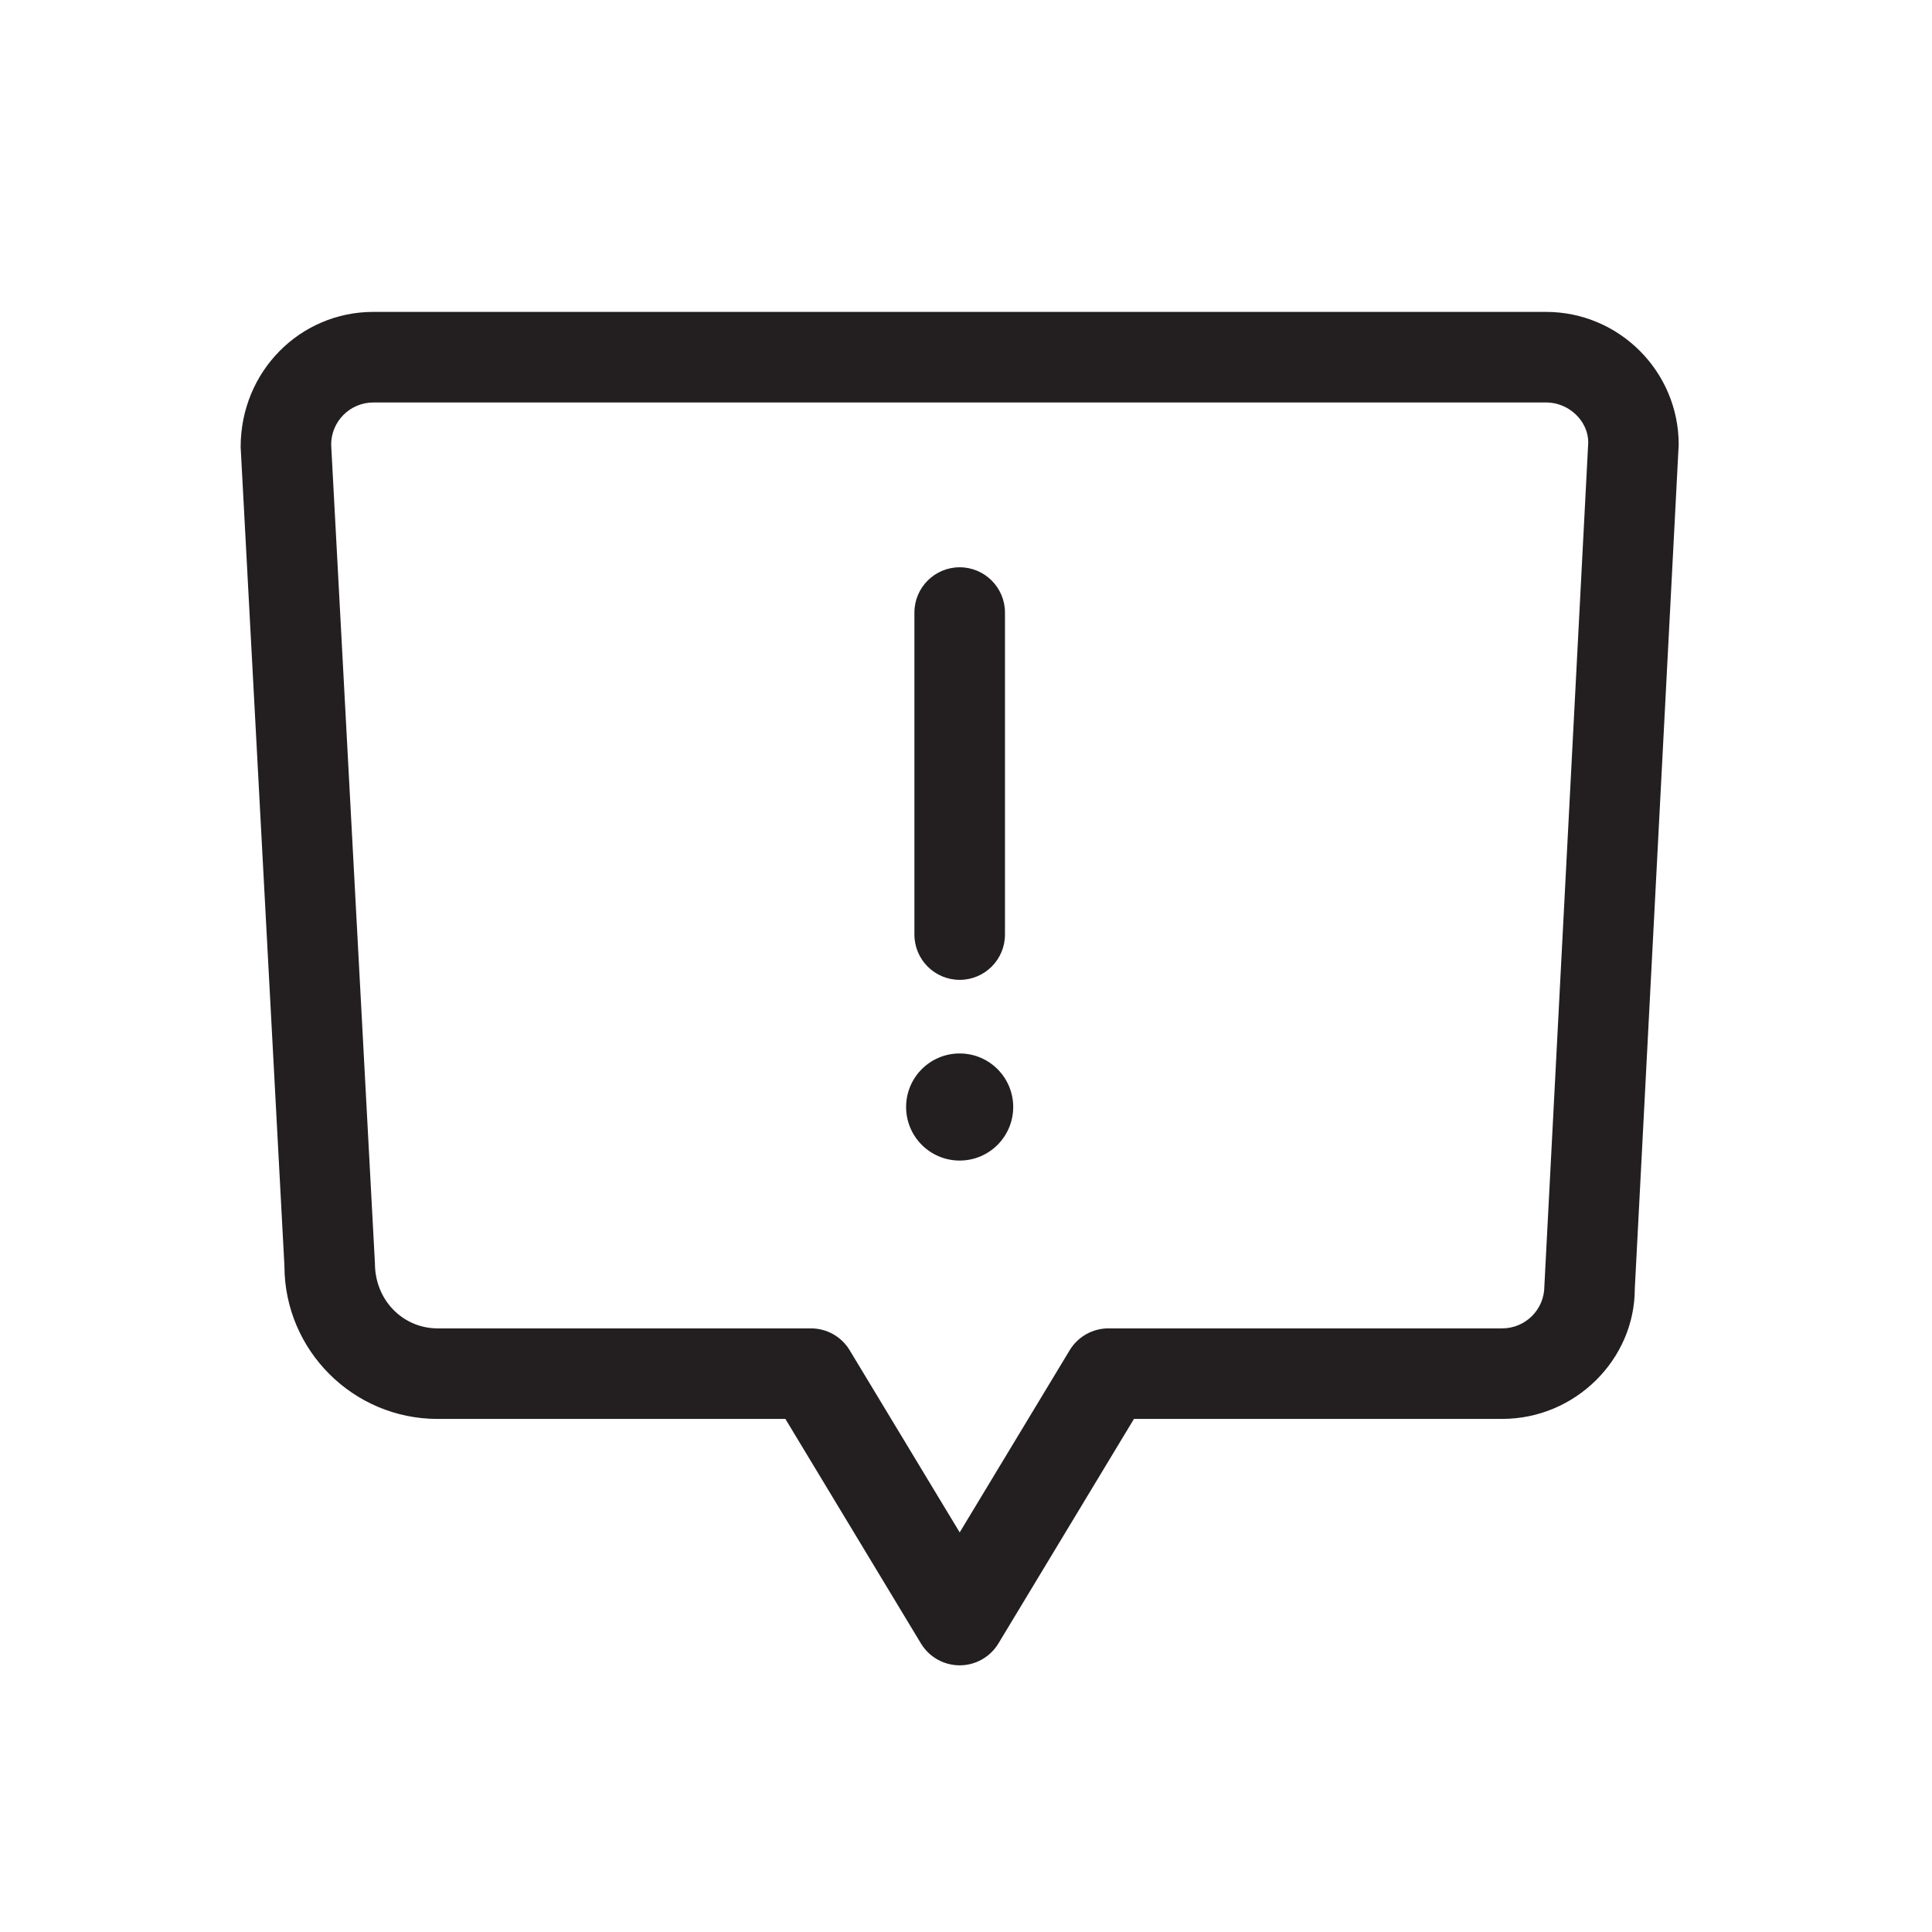
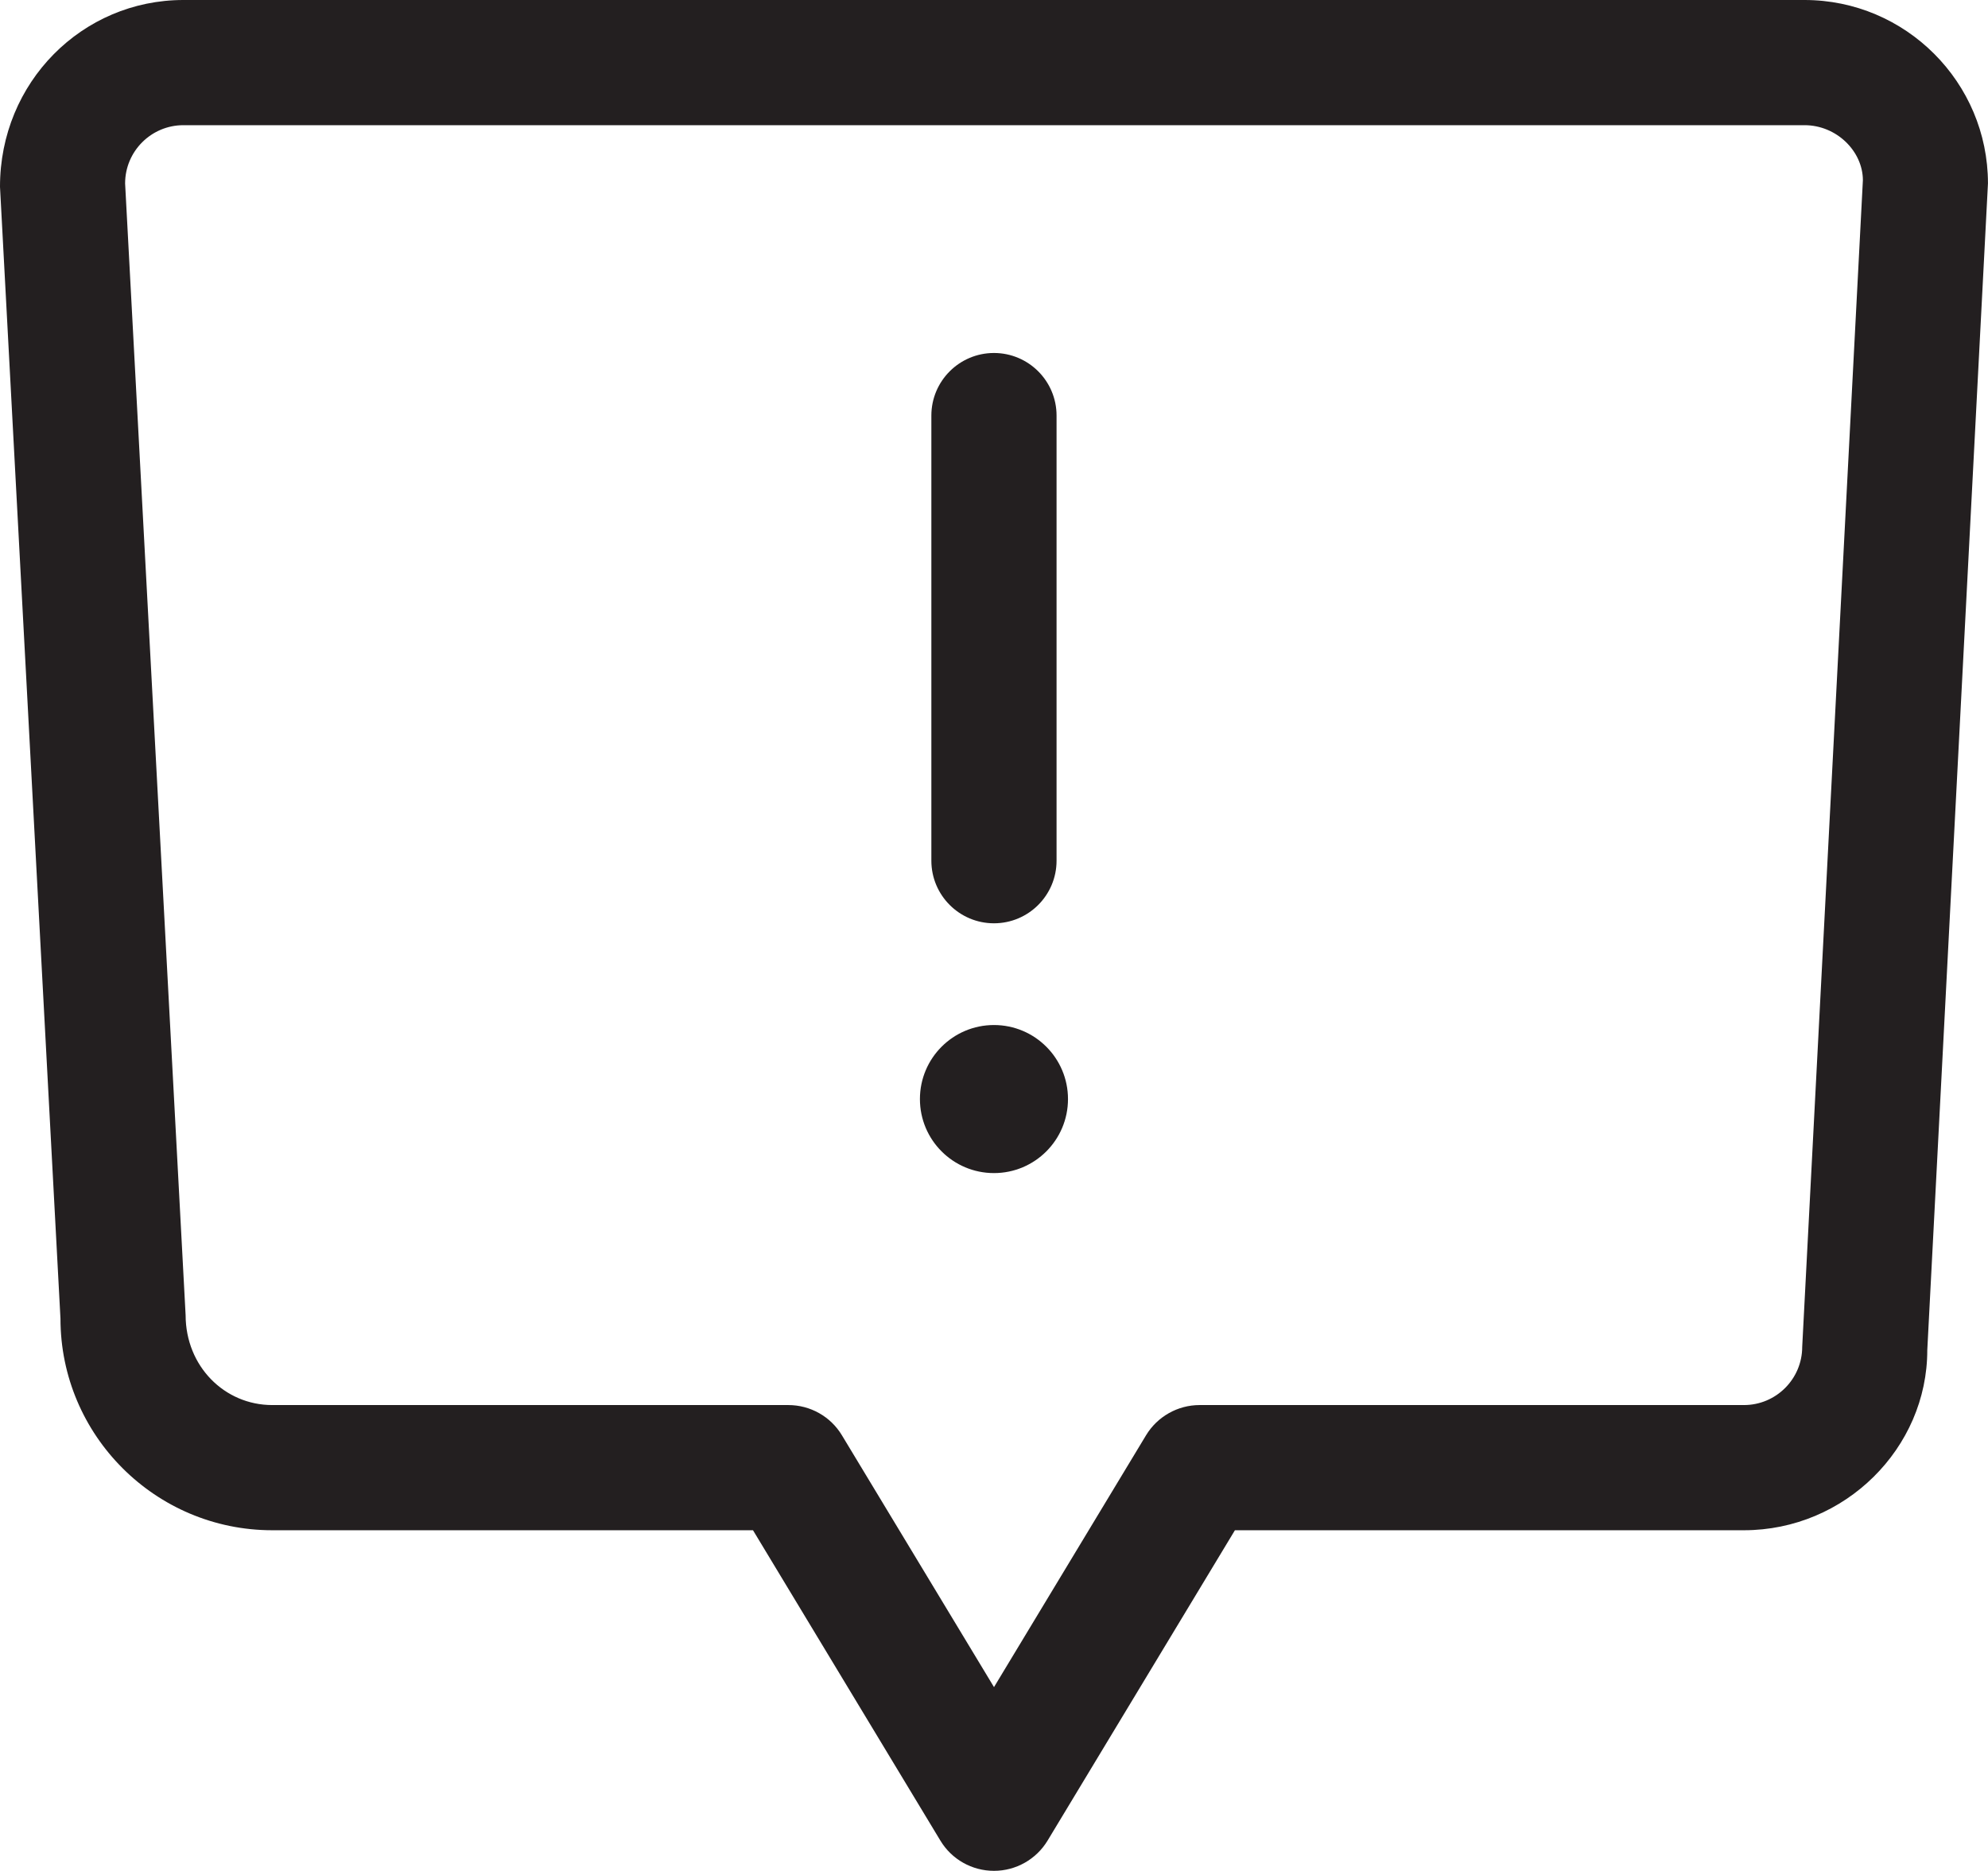
- <svg xmlns="http://www.w3.org/2000/svg" version="1.1" x="0px" y="0px" viewBox="0 0 64 64" style="enable-background:new 0 0 64 64;" xml:space="preserve">
+ <svg xmlns="http://www.w3.org/2000/svg" version="1.1" x="0px" y="0px" viewBox="0 0 47.638 44.833" style="enable-background:new 0 0 47.638 44.833;" xml:space="preserve">
  <g id="advocacy">
    <g id="XMLID_580_">
-       <path style="fill:#231F20;" d="M31.791,55.166c-0.525,0-1.013-0.274-1.284-0.725l-4.49-7.437H14.496    c-2.798,0-5.074-2.275-5.074-5.073l-1.45-27.122c-0.002-2.504,1.97-4.477,4.394-4.477h38.847c2.424,0,4.396,1.973,4.396,4.396    l-1.454,27.958c0.002,2.346-1.97,4.317-4.394,4.317H37.564l-4.489,7.437C32.803,54.89,32.316,55.166,31.791,55.166z     M12.366,13.333c-0.77,0-1.396,0.626-1.396,1.396l1.45,27.122c0.002,1.224,0.932,2.153,2.076,2.153h12.367    c0.525,0,1.013,0.274,1.284,0.725l3.644,6.034l3.643-6.034c0.271-0.449,0.759-0.725,1.284-0.725h13.045    c0.77,0,1.396-0.626,1.396-1.396l1.454-27.958c-0.002-0.692-0.628-1.318-1.398-1.318H12.366z" />
+       <path style="fill:#231F20;" d="M23.818,44.833c-0.525,0-1.013-0.274-1.284-0.725l-4.49-7.437H6.523    c-2.798,0-5.074-2.275-5.074-5.073L0,4.477C-0.002,1.973,1.97,0,4.394,0h38.847c2.424,0,4.396,1.973,4.396,4.396l-1.454,27.958    c0.002,2.346-1.97,4.317-4.394,4.317H29.592l-4.489,7.437C24.831,44.558,24.344,44.833,23.818,44.833z M4.394,3    c-0.77,0-1.396,0.626-1.396,1.396l1.45,27.122c0.002,1.224,0.932,2.153,2.076,2.153h12.367c0.525,0,1.013,0.274,1.284,0.725    l3.644,6.034l3.643-6.034c0.271-0.449,0.759-0.725,1.284-0.725H41.79c0.77,0,1.396-0.626,1.396-1.396L44.64,4.318    C44.638,3.626,44.012,3,43.241,3H4.394z" />
    </g>
    <g id="XMLID_477_">
-       <path style="fill:#231F20;" d="M31.791,32.459c-0.828,0-1.5-0.672-1.5-1.5V20.292c0-0.828,0.672-1.5,1.5-1.5s1.5,0.672,1.5,1.5    v10.667C33.291,31.787,32.619,32.459,31.791,32.459z" />
+       <path style="fill:#231F20;" d="M23.818,22.126c-0.828,0-1.5-0.672-1.5-1.5V9.959c0-0.828,0.672-1.5,1.5-1.5s1.5,0.672,1.5,1.5    v10.667C25.318,21.454,24.646,22.126,23.818,22.126z" />
    </g>
    <g id="XMLID_474_">
-       <circle style="fill:#231F20;" cx="31.79" cy="36.671" r="1.774" />
+       <circle style="fill:#231F20;" cx="23.818" cy="26.338" r="1.774" />
    </g>
  </g>
  <g id="Layer_1">
</g>
</svg>
